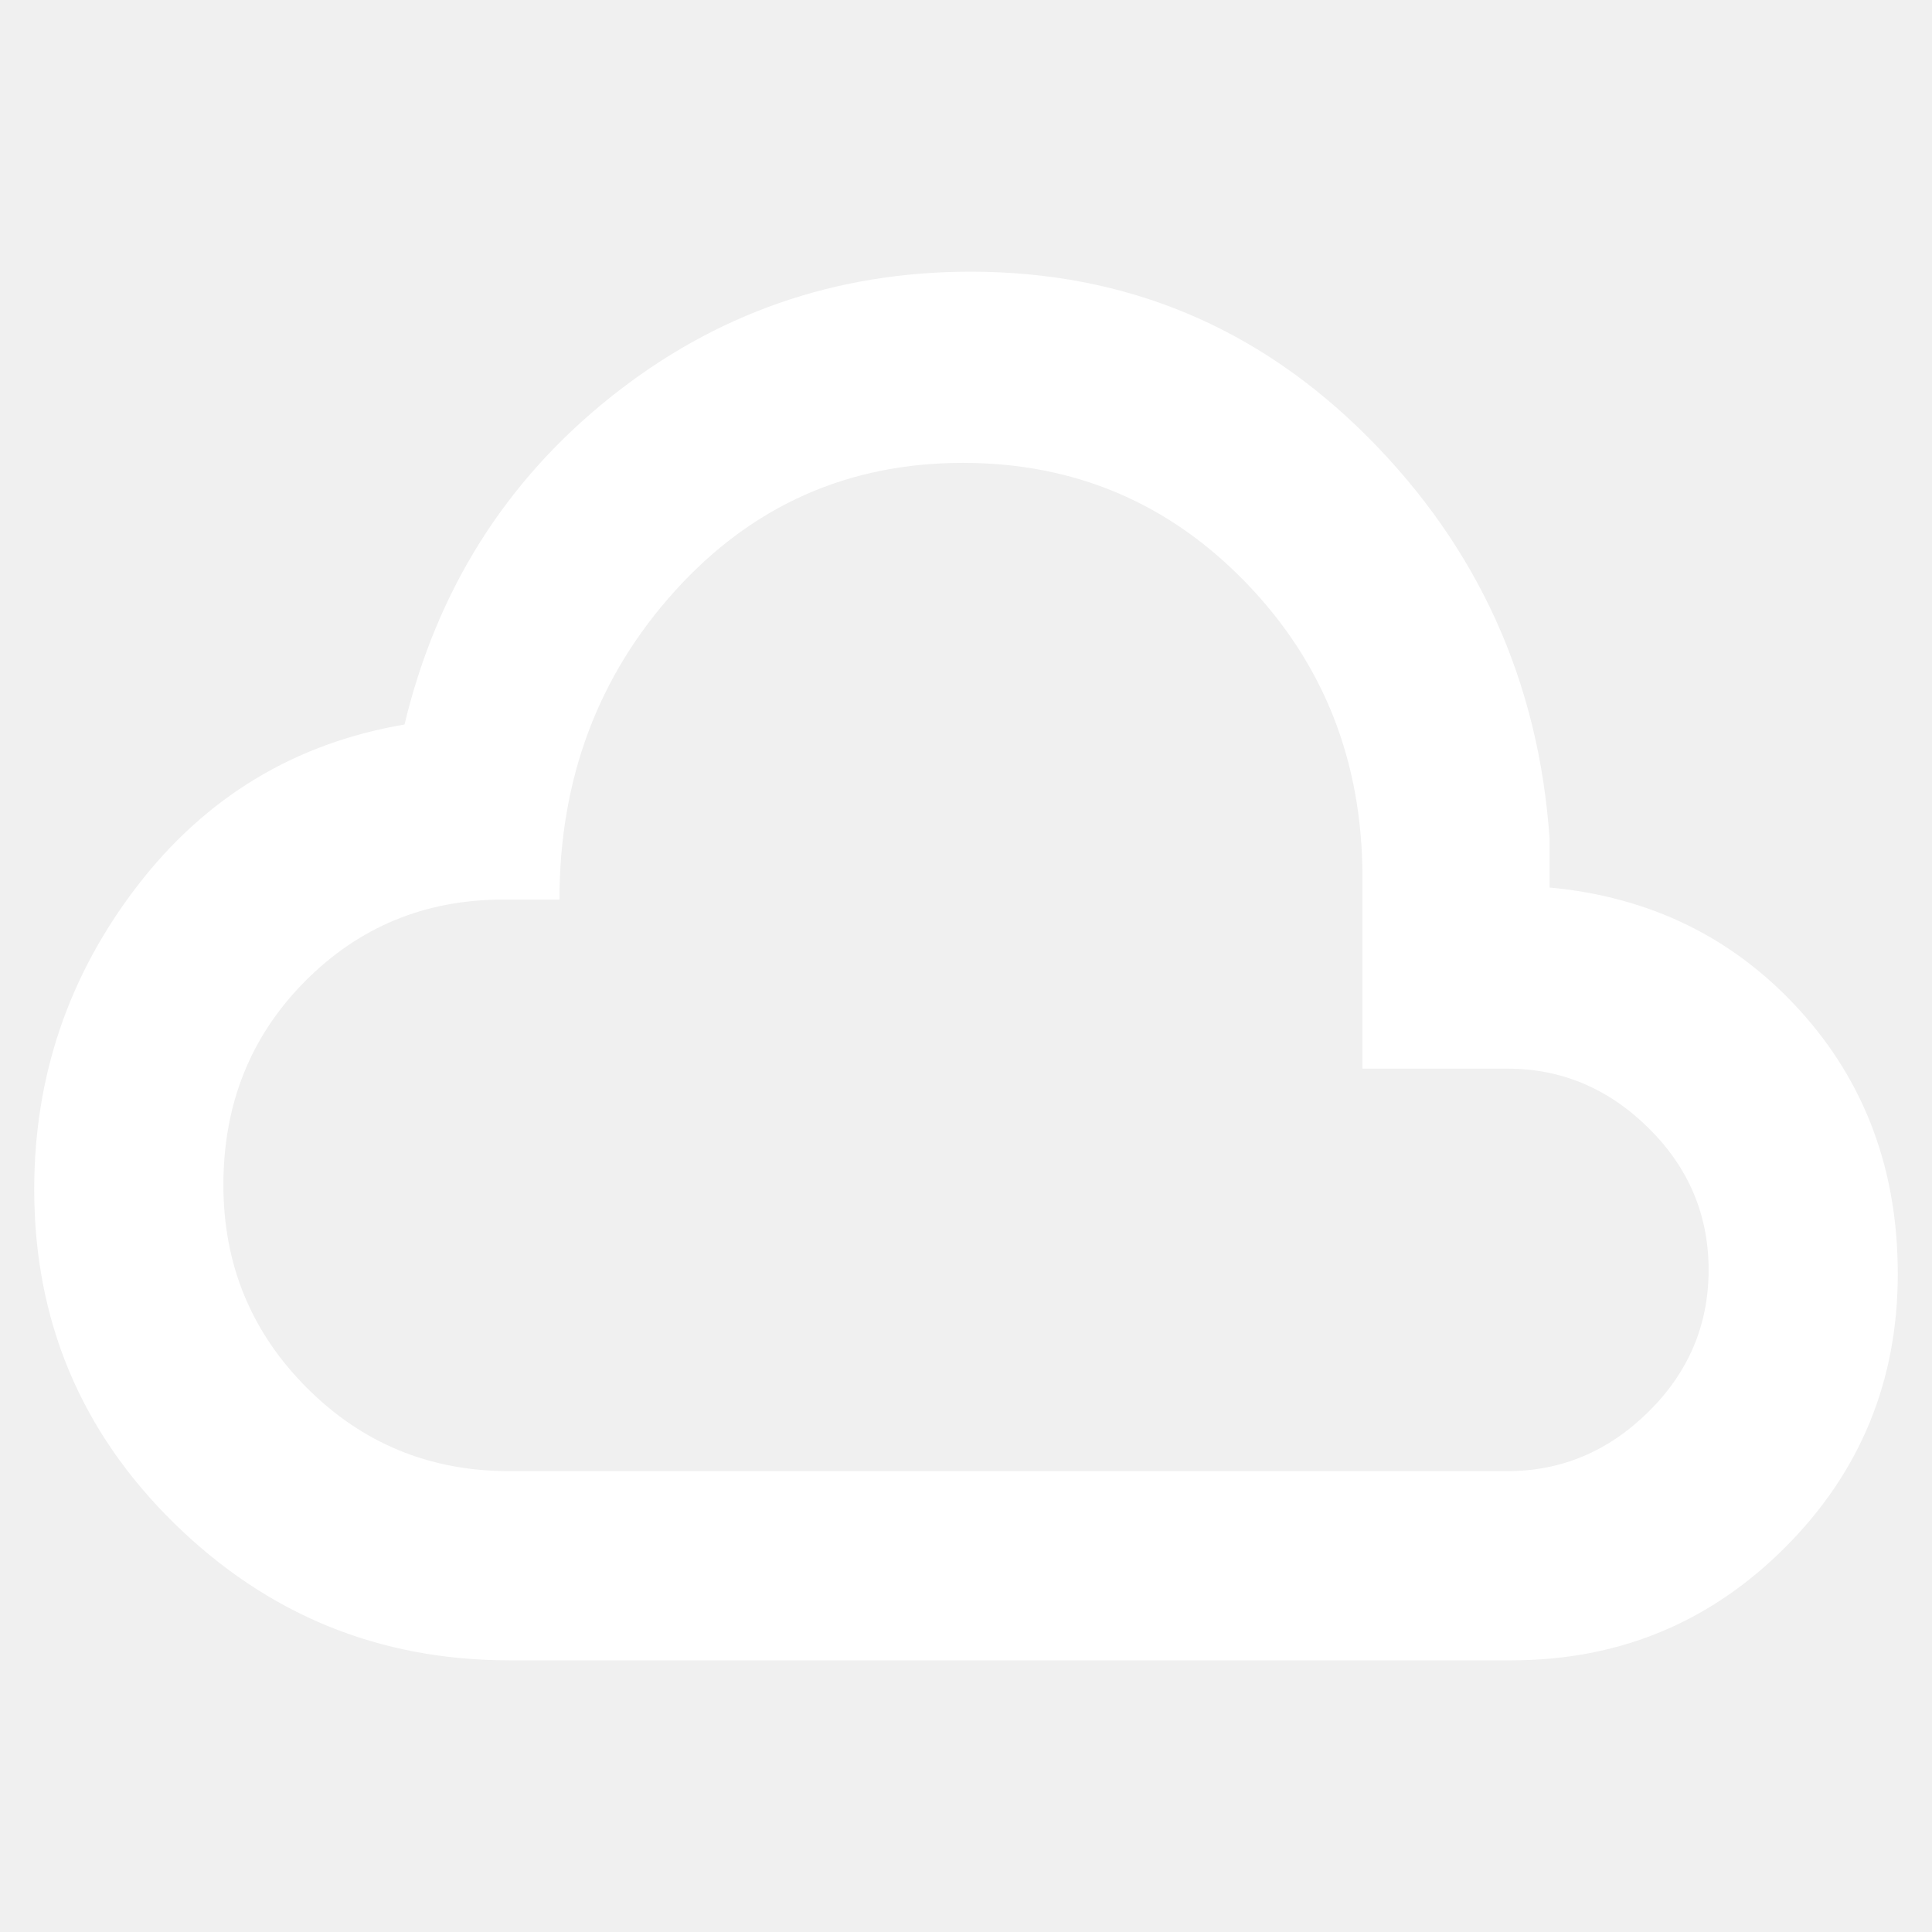
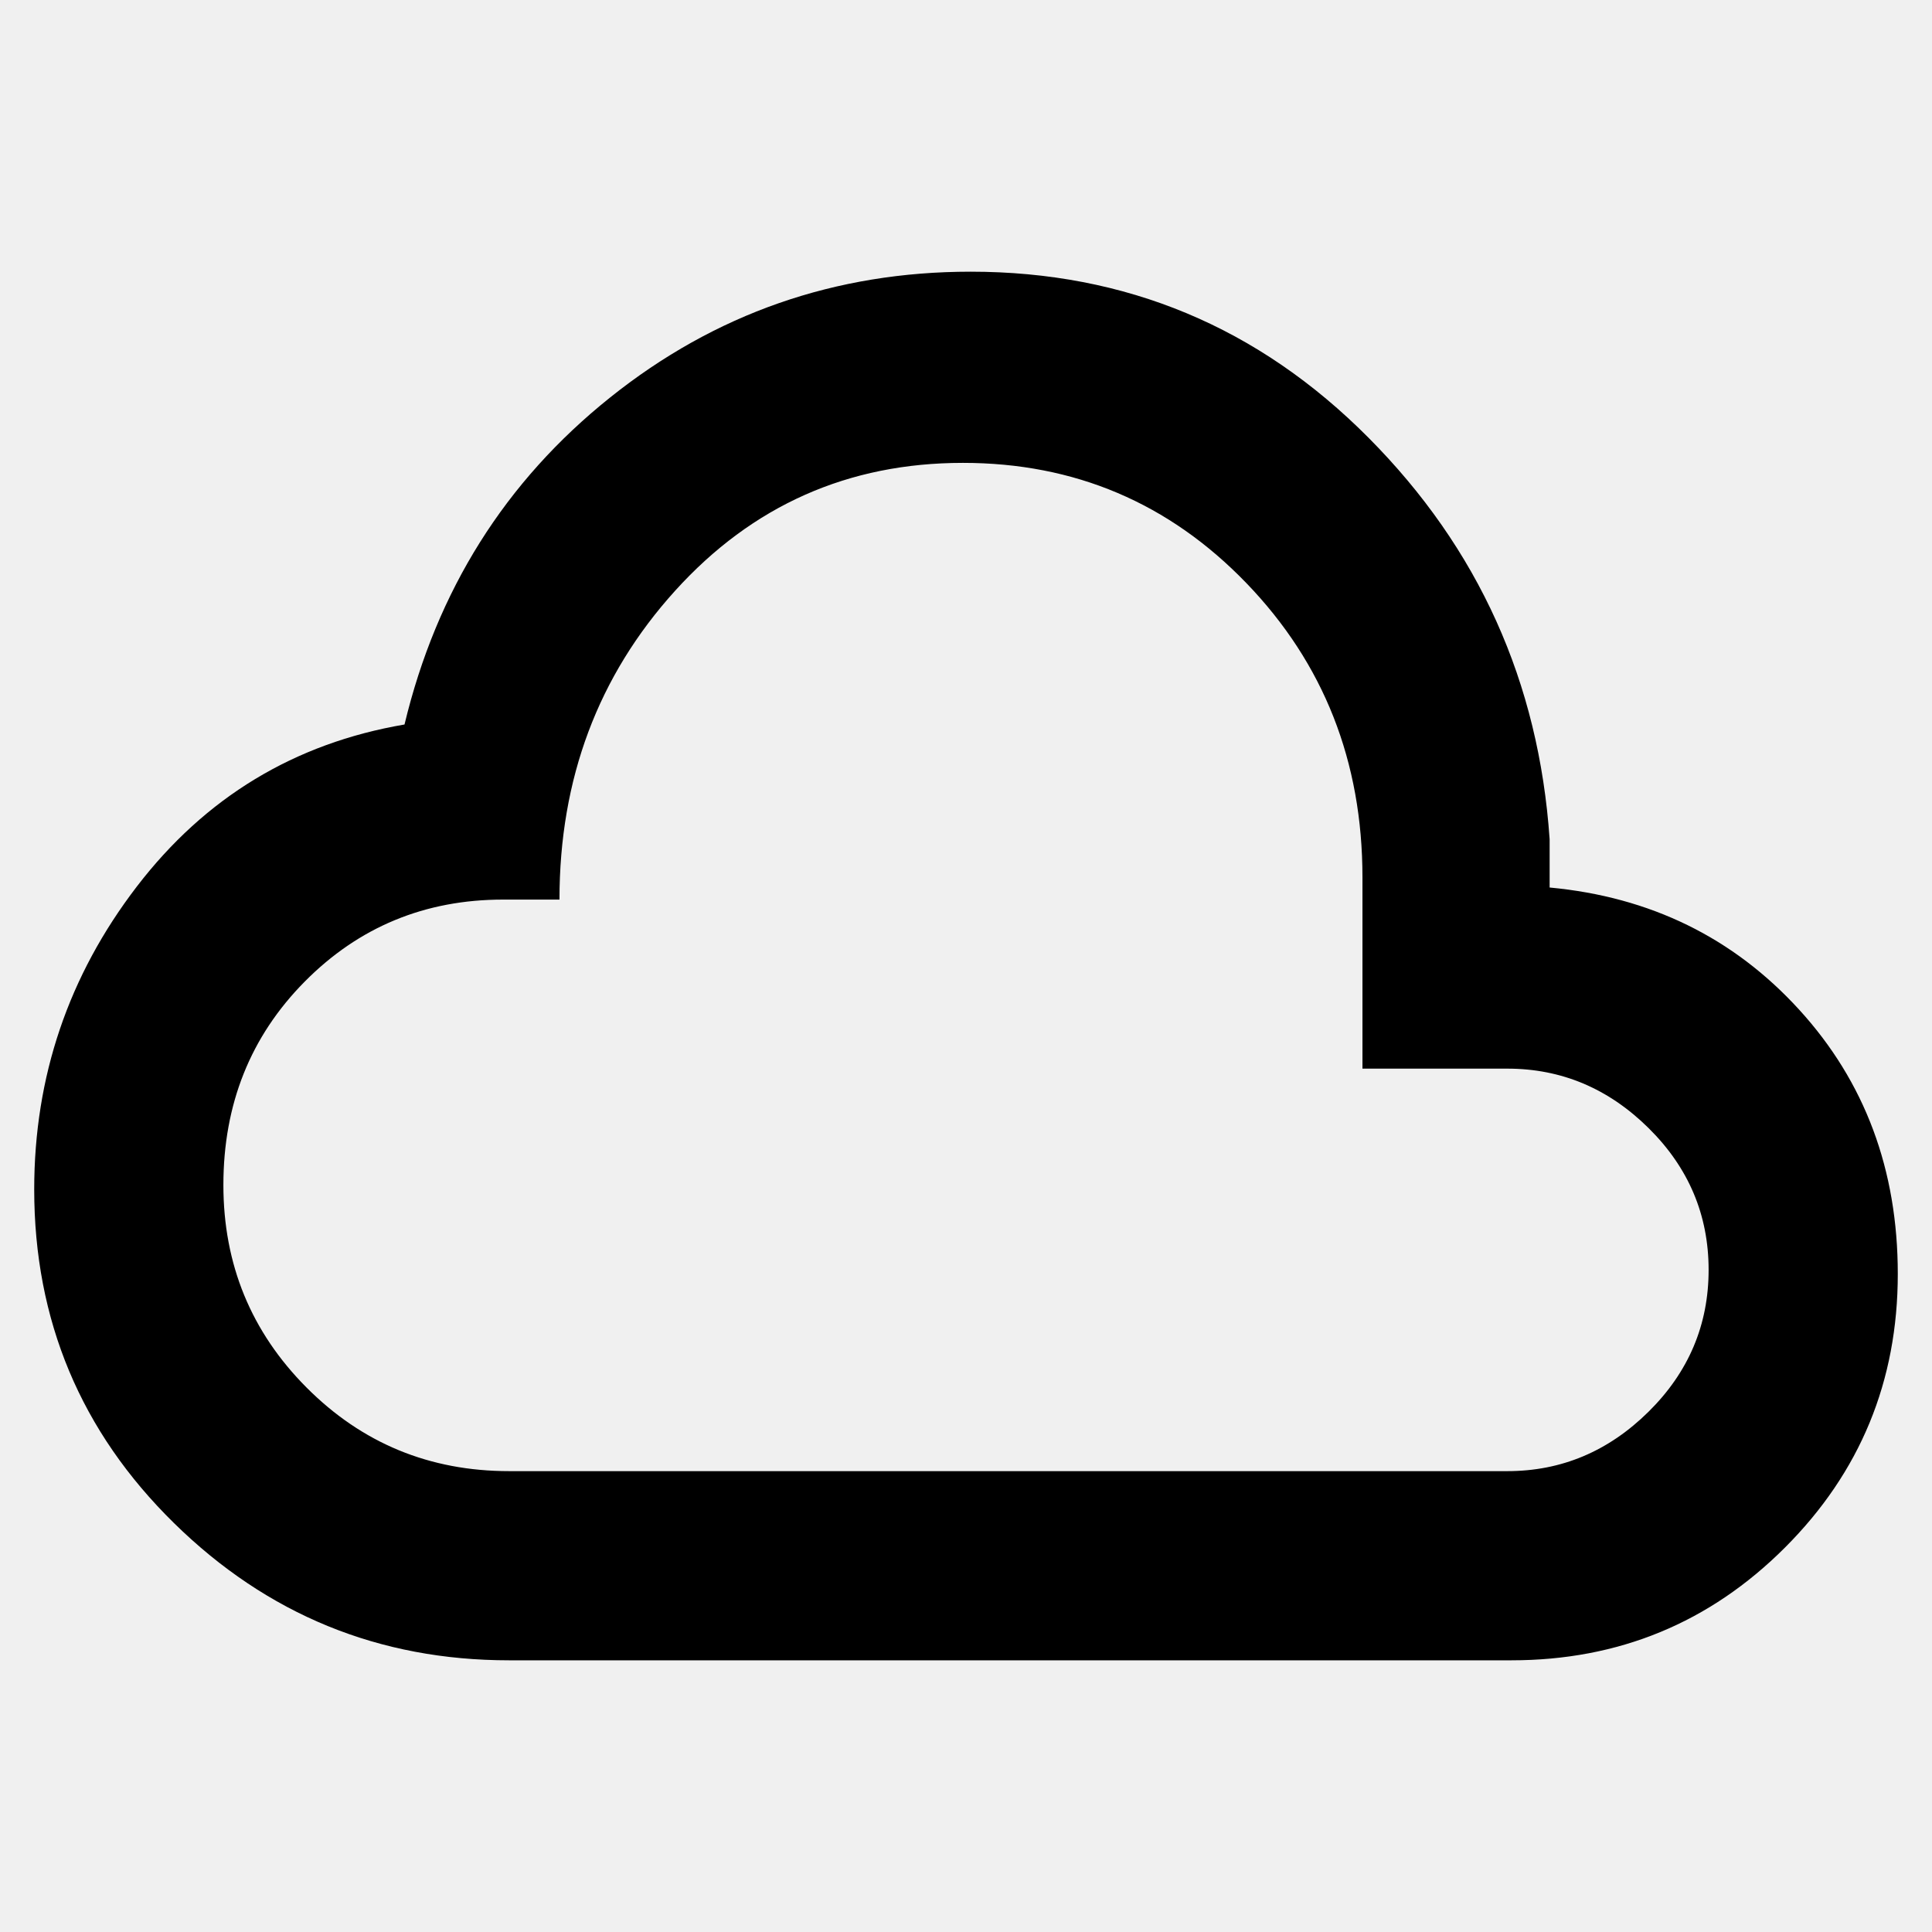
- <svg xmlns="http://www.w3.org/2000/svg" fill="#FFFFFF" height="48" viewBox="0 -960 960 960" width="48">
+ <svg xmlns="http://www.w3.org/2000/svg" height="48" viewBox="0 -960 960 960" width="48">
  <path d="M253-135q-97.064 0-166.532-68.177Q17-271.355 17-369q0-84 51-150.5T201-600q24-100 102.171-162.5Q381.343-825 482.293-825 598-825 680-742.5T770-543v24q75 7 124 60.703Q943-404.593 943-327q0 79.917-56.042 135.958Q830.917-135 751-135H253Zm0-94h496q40.26 0 70.13-29.5Q849-288 849-329t-29.87-70.5Q789.26-429 749-429h-72v-95q0-86.435-57.646-146.218Q561.708-730 478.466-730 393-730 335.5-666.5 278-603 278-513h-28q-58.271 0-98.636 40.808Q111-431.384 111-371.192 111-312 152.364-270.5 193.729-229 253-229Zm227-251Z" />
</svg>
